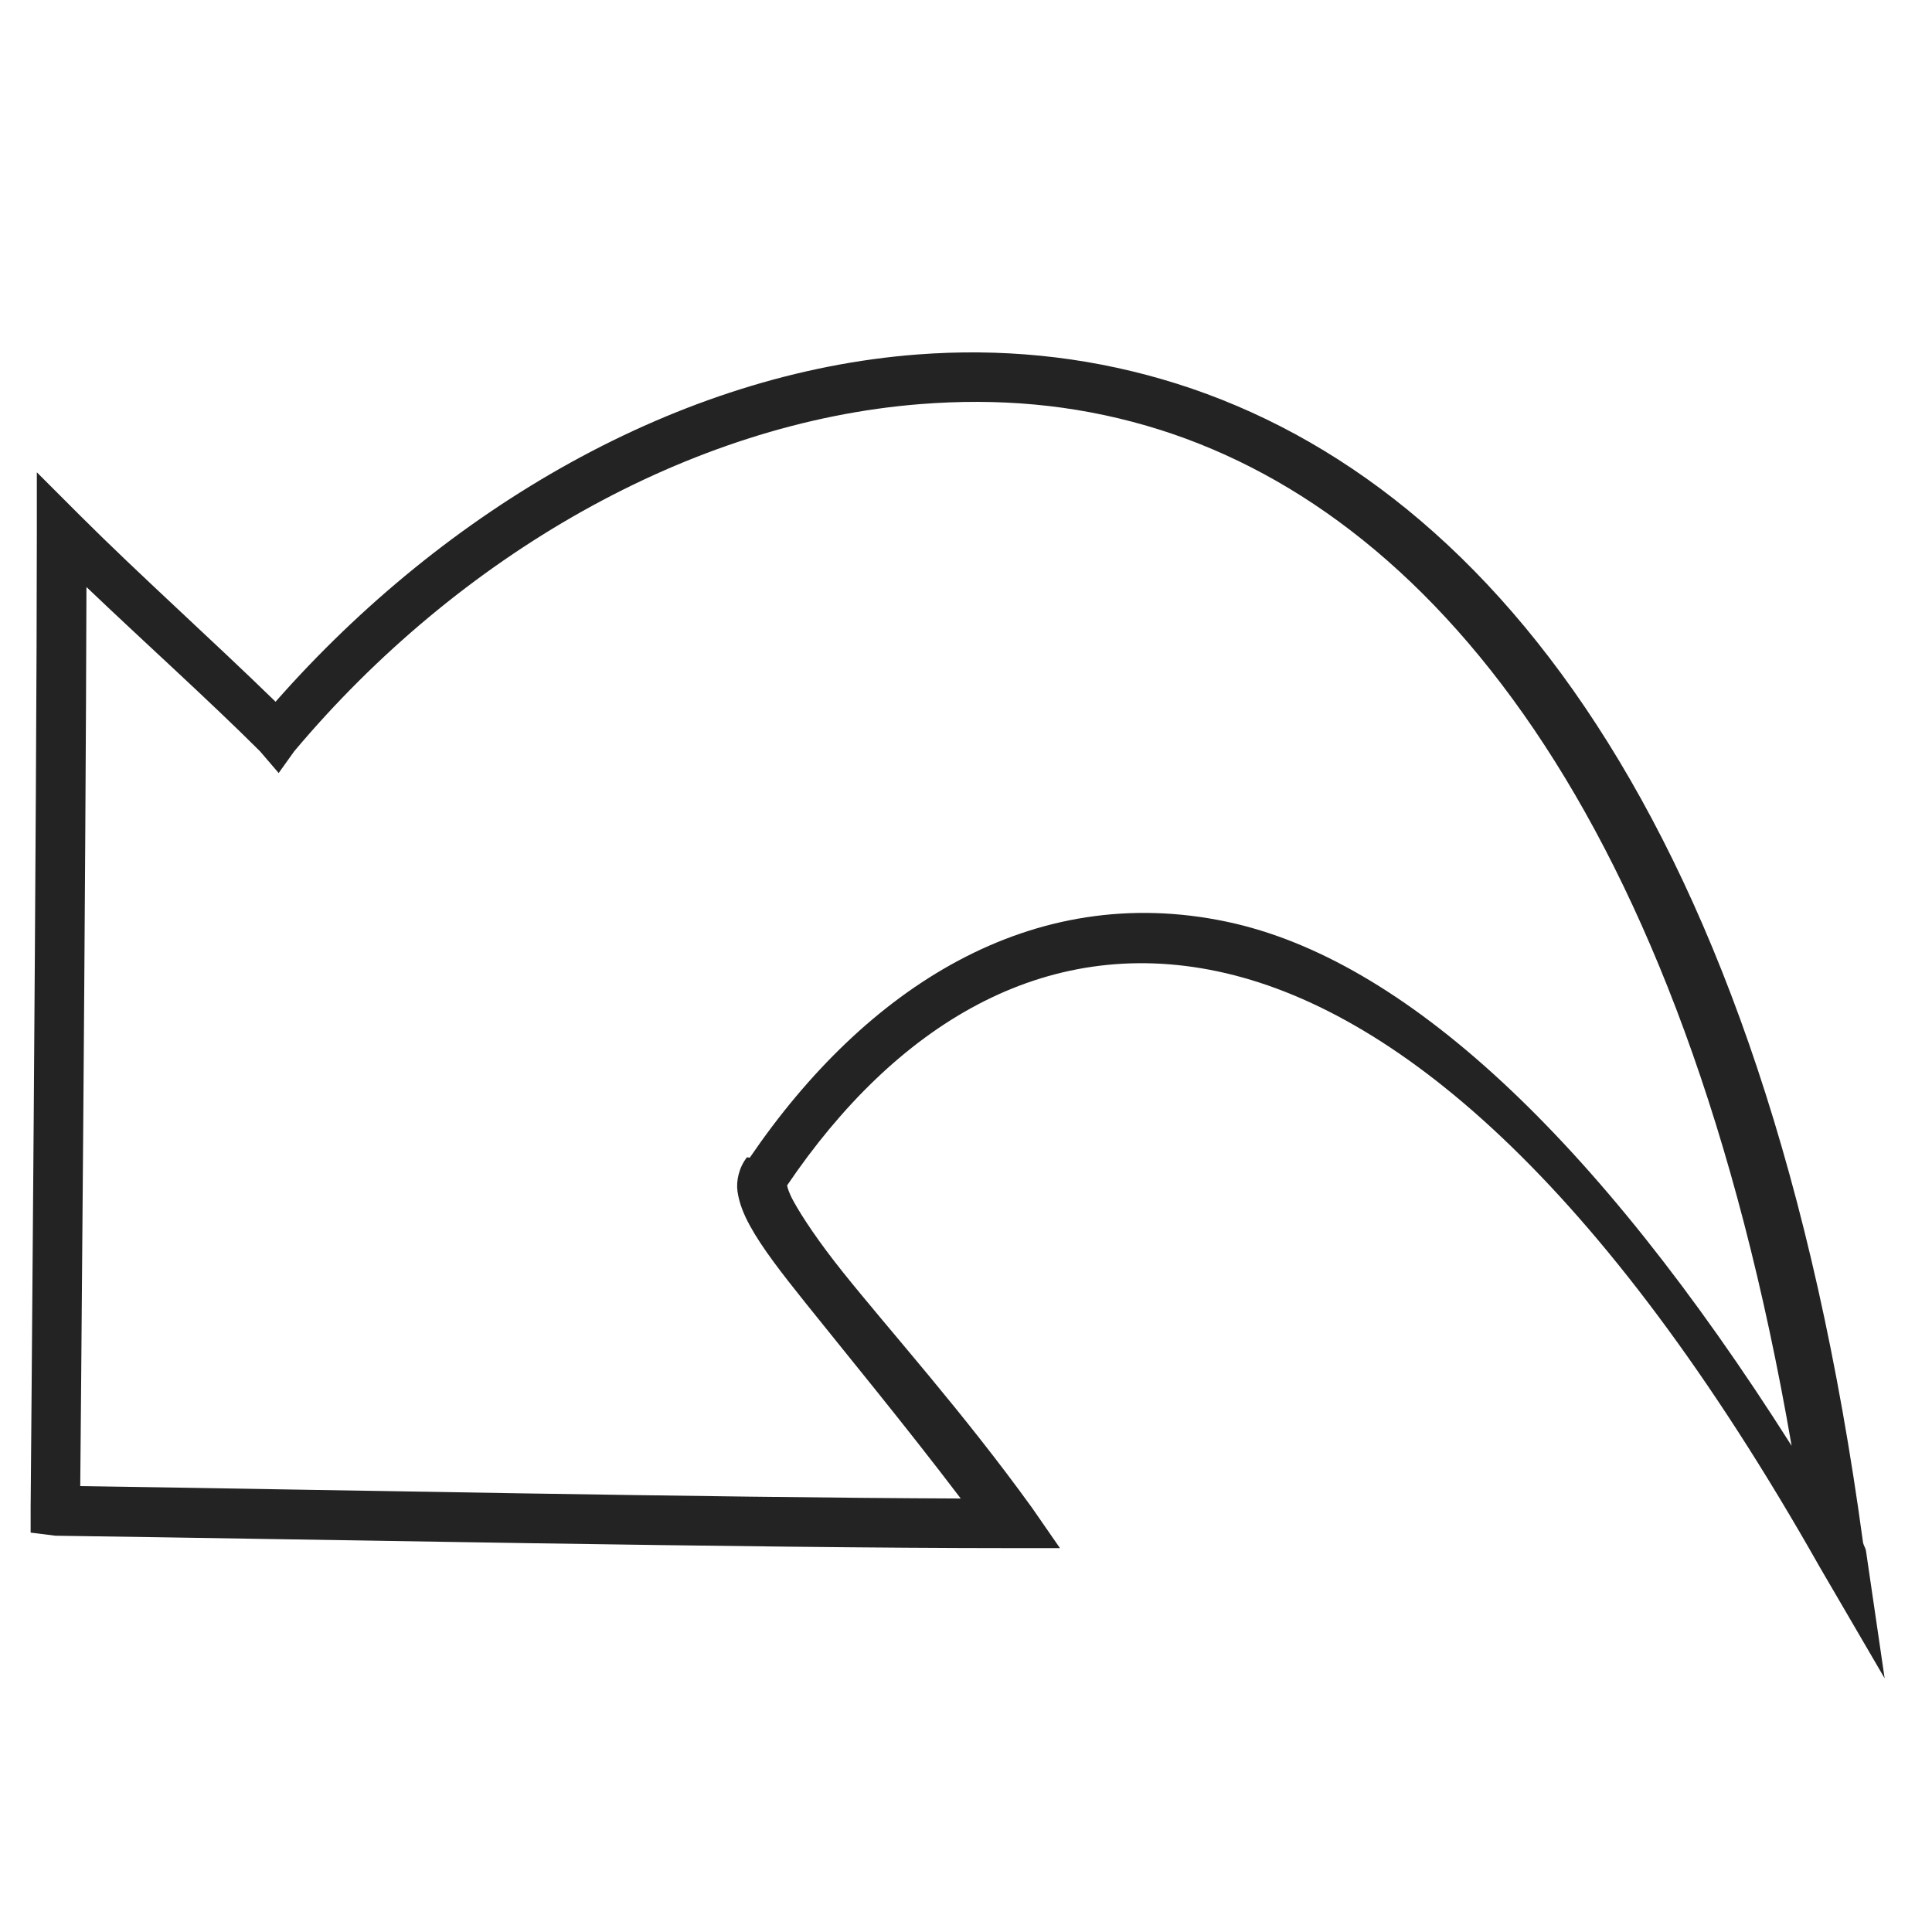
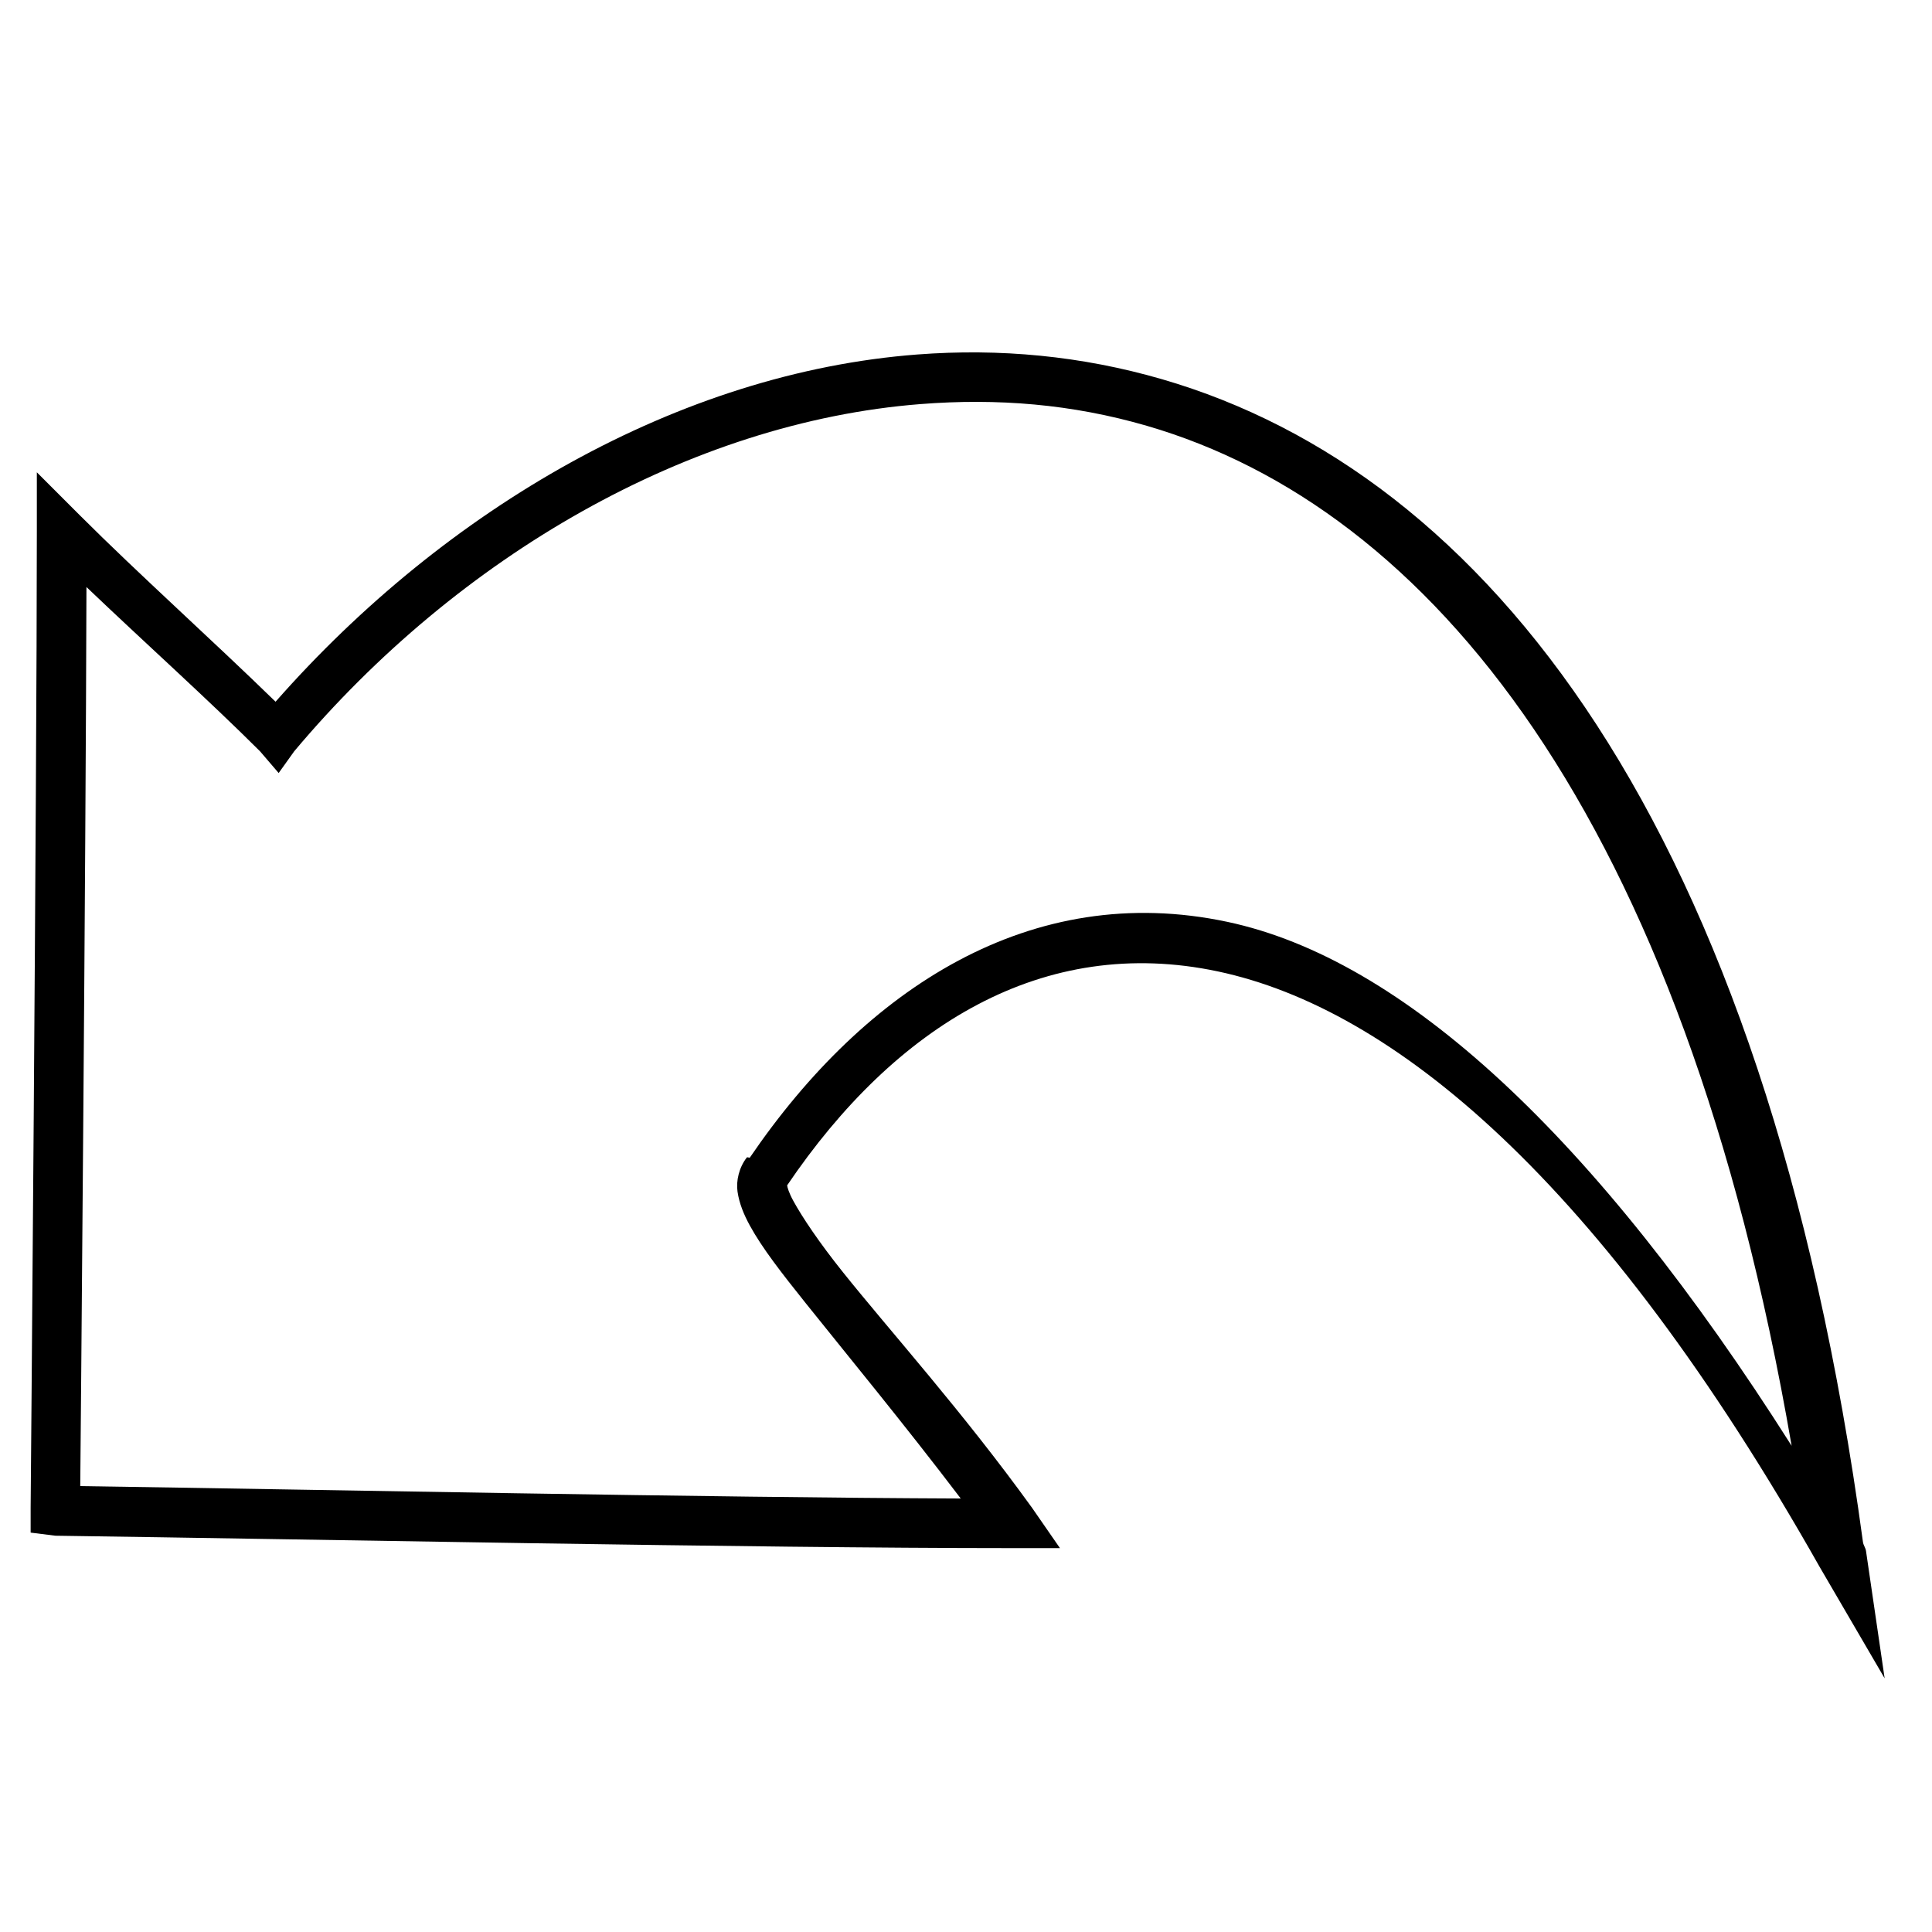
<svg xmlns="http://www.w3.org/2000/svg" width="1000px" height="1000px" viewBox="0 0 1000 1000" version="1.1" id="svg2">
  <defs id="defs9" />
-   <path id="path5" d="m 474.812,183.482 c 42.511,-3.244 84.891,0.664 126.774,12.838 166.697,48.451 311.991,227.933 362.669,601.774 0.254,1.873 1.356,2.931 1.605,4.814 l 9.628,65.794 -33.699,-57.77 C 828.293,610.252 720.876,522.029 630.471,502.824 c -90.405,-19.205 -166.973,27.93 -223.057,110.726 0.151,1.044 0.856,3.722 3.209,8.024 4.707,8.603 13.413,21.579 25.676,36.909 24.526,30.661 61.649,71.78 97.889,121.959 l 14.443,20.861 -25.676,0 c -132.691,0 -364.081,-4.624 -494.257,-6.419 l -12.838,-1.605 0,-12.838 c 0,0 3.209,-373.383 3.209,-505.49 l 0,-30.49 22.466,22.466 c 29.889,29.889 68.797,64.785 101.098,96.284 88.106,-100.114 208.859,-170.318 332.179,-179.73 z m 1.605,25.676 c -119.433,9.385 -239.23,78.629 -324.155,179.73 l -8.024,11.233 -9.628,-11.233 C 108.073,362.393 74.628,332.362 44.745,303.837 c -0.344,144.969 -3.051,448.398 -3.209,465.372 125.037,1.833 325.006,5.911 455.743,6.419 -29.225,-38.47 -59.383,-75.029 -80.236,-101.098 -12.553,-15.692 -22.561,-28.558 -28.885,-40.118 -3.162,-5.78 -5.534,-11.523 -6.419,-17.652 -0.796,-5.516 0.768,-12.485 4.814,-17.652 0.237,-0.349 1.367,0.348 1.605,0 C 447.854,511.563 533.796,455.589 635.285,477.148 726.042,496.428 825.321,587.408 927.346,748.347 870.877,420.83 739.346,262.764 593.562,220.391 554.804,209.126 516.228,206.03 476.417,209.158 z" style="font-size:medium;font-style:normal;font-variant:normal;font-weight:normal;font-stretch:normal;text-indent:0;text-align:start;text-decoration:none;line-height:normal;letter-spacing:normal;word-spacing:normal;text-transform:none;direction:ltr;block-progression:tb;writing-mode:lr-tb;text-anchor:start;baseline-shift:baseline;color:#000000;fill:#232323;fill-opacity:1;fill-rule:nonzero;stroke:none;stroke-width:0.5;marker:none;visibility:visible;display:inline;overflow:visible;enable-background:accumulate;font-family:Sans;-inkscape-font-specification:Sans" />
+   <path id="path5" d="m 474.812,183.482 c 42.511,-3.244 84.891,0.664 126.774,12.838 166.697,48.451 311.991,227.933 362.669,601.774 0.254,1.873 1.356,2.931 1.605,4.814 l 9.628,65.794 -33.699,-57.77 C 828.293,610.252 720.876,522.029 630.471,502.824 c -90.405,-19.205 -166.973,27.93 -223.057,110.726 0.151,1.044 0.856,3.722 3.209,8.024 4.707,8.603 13.413,21.579 25.676,36.909 24.526,30.661 61.649,71.78 97.889,121.959 l 14.443,20.861 -25.676,0 c -132.691,0 -364.081,-4.624 -494.257,-6.419 l -12.838,-1.605 0,-12.838 c 0,0 3.209,-373.383 3.209,-505.49 l 0,-30.49 22.466,22.466 c 29.889,29.889 68.797,64.785 101.098,96.284 88.106,-100.114 208.859,-170.318 332.179,-179.73 z m 1.605,25.676 c -119.433,9.385 -239.23,78.629 -324.155,179.73 l -8.024,11.233 -9.628,-11.233 C 108.073,362.393 74.628,332.362 44.745,303.837 c -0.344,144.969 -3.051,448.398 -3.209,465.372 125.037,1.833 325.006,5.911 455.743,6.419 -29.225,-38.47 -59.383,-75.029 -80.236,-101.098 -12.553,-15.692 -22.561,-28.558 -28.885,-40.118 -3.162,-5.78 -5.534,-11.523 -6.419,-17.652 -0.796,-5.516 0.768,-12.485 4.814,-17.652 0.237,-0.349 1.367,0.348 1.605,0 C 447.854,511.563 533.796,455.589 635.285,477.148 726.042,496.428 825.321,587.408 927.346,748.347 870.877,420.83 739.346,262.764 593.562,220.391 554.804,209.126 516.228,206.03 476.417,209.158 z" />
</svg>
